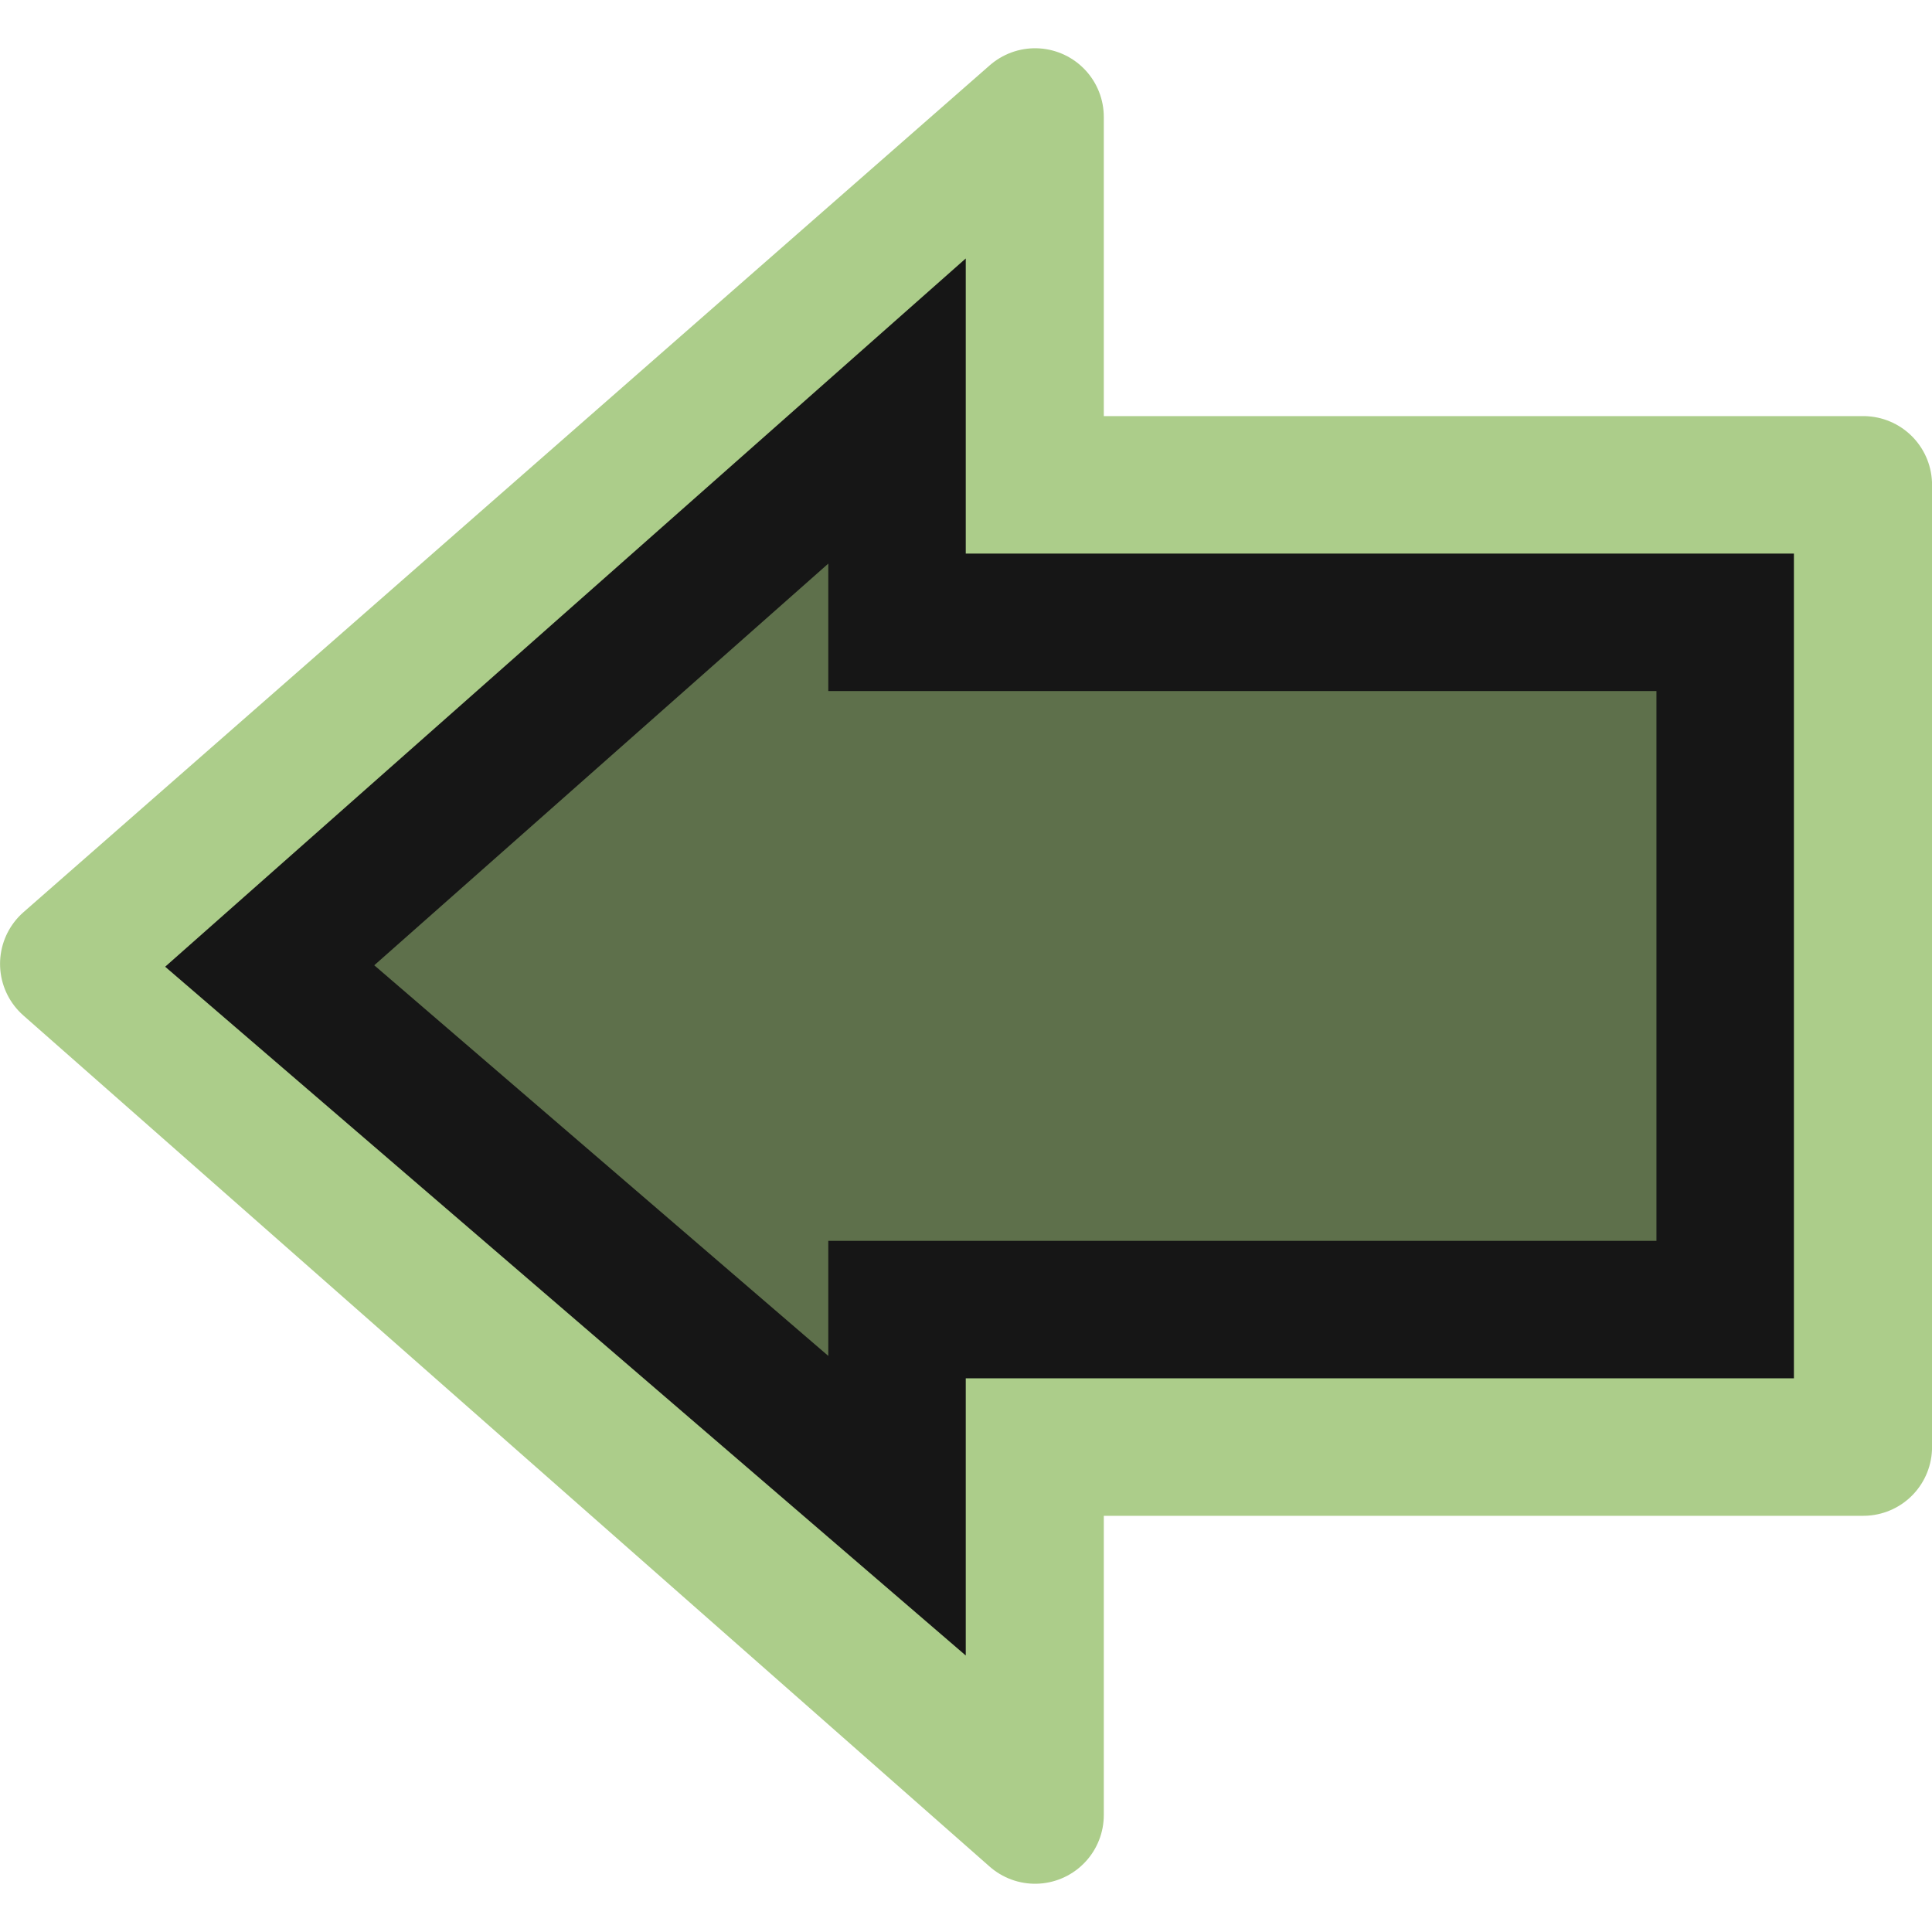
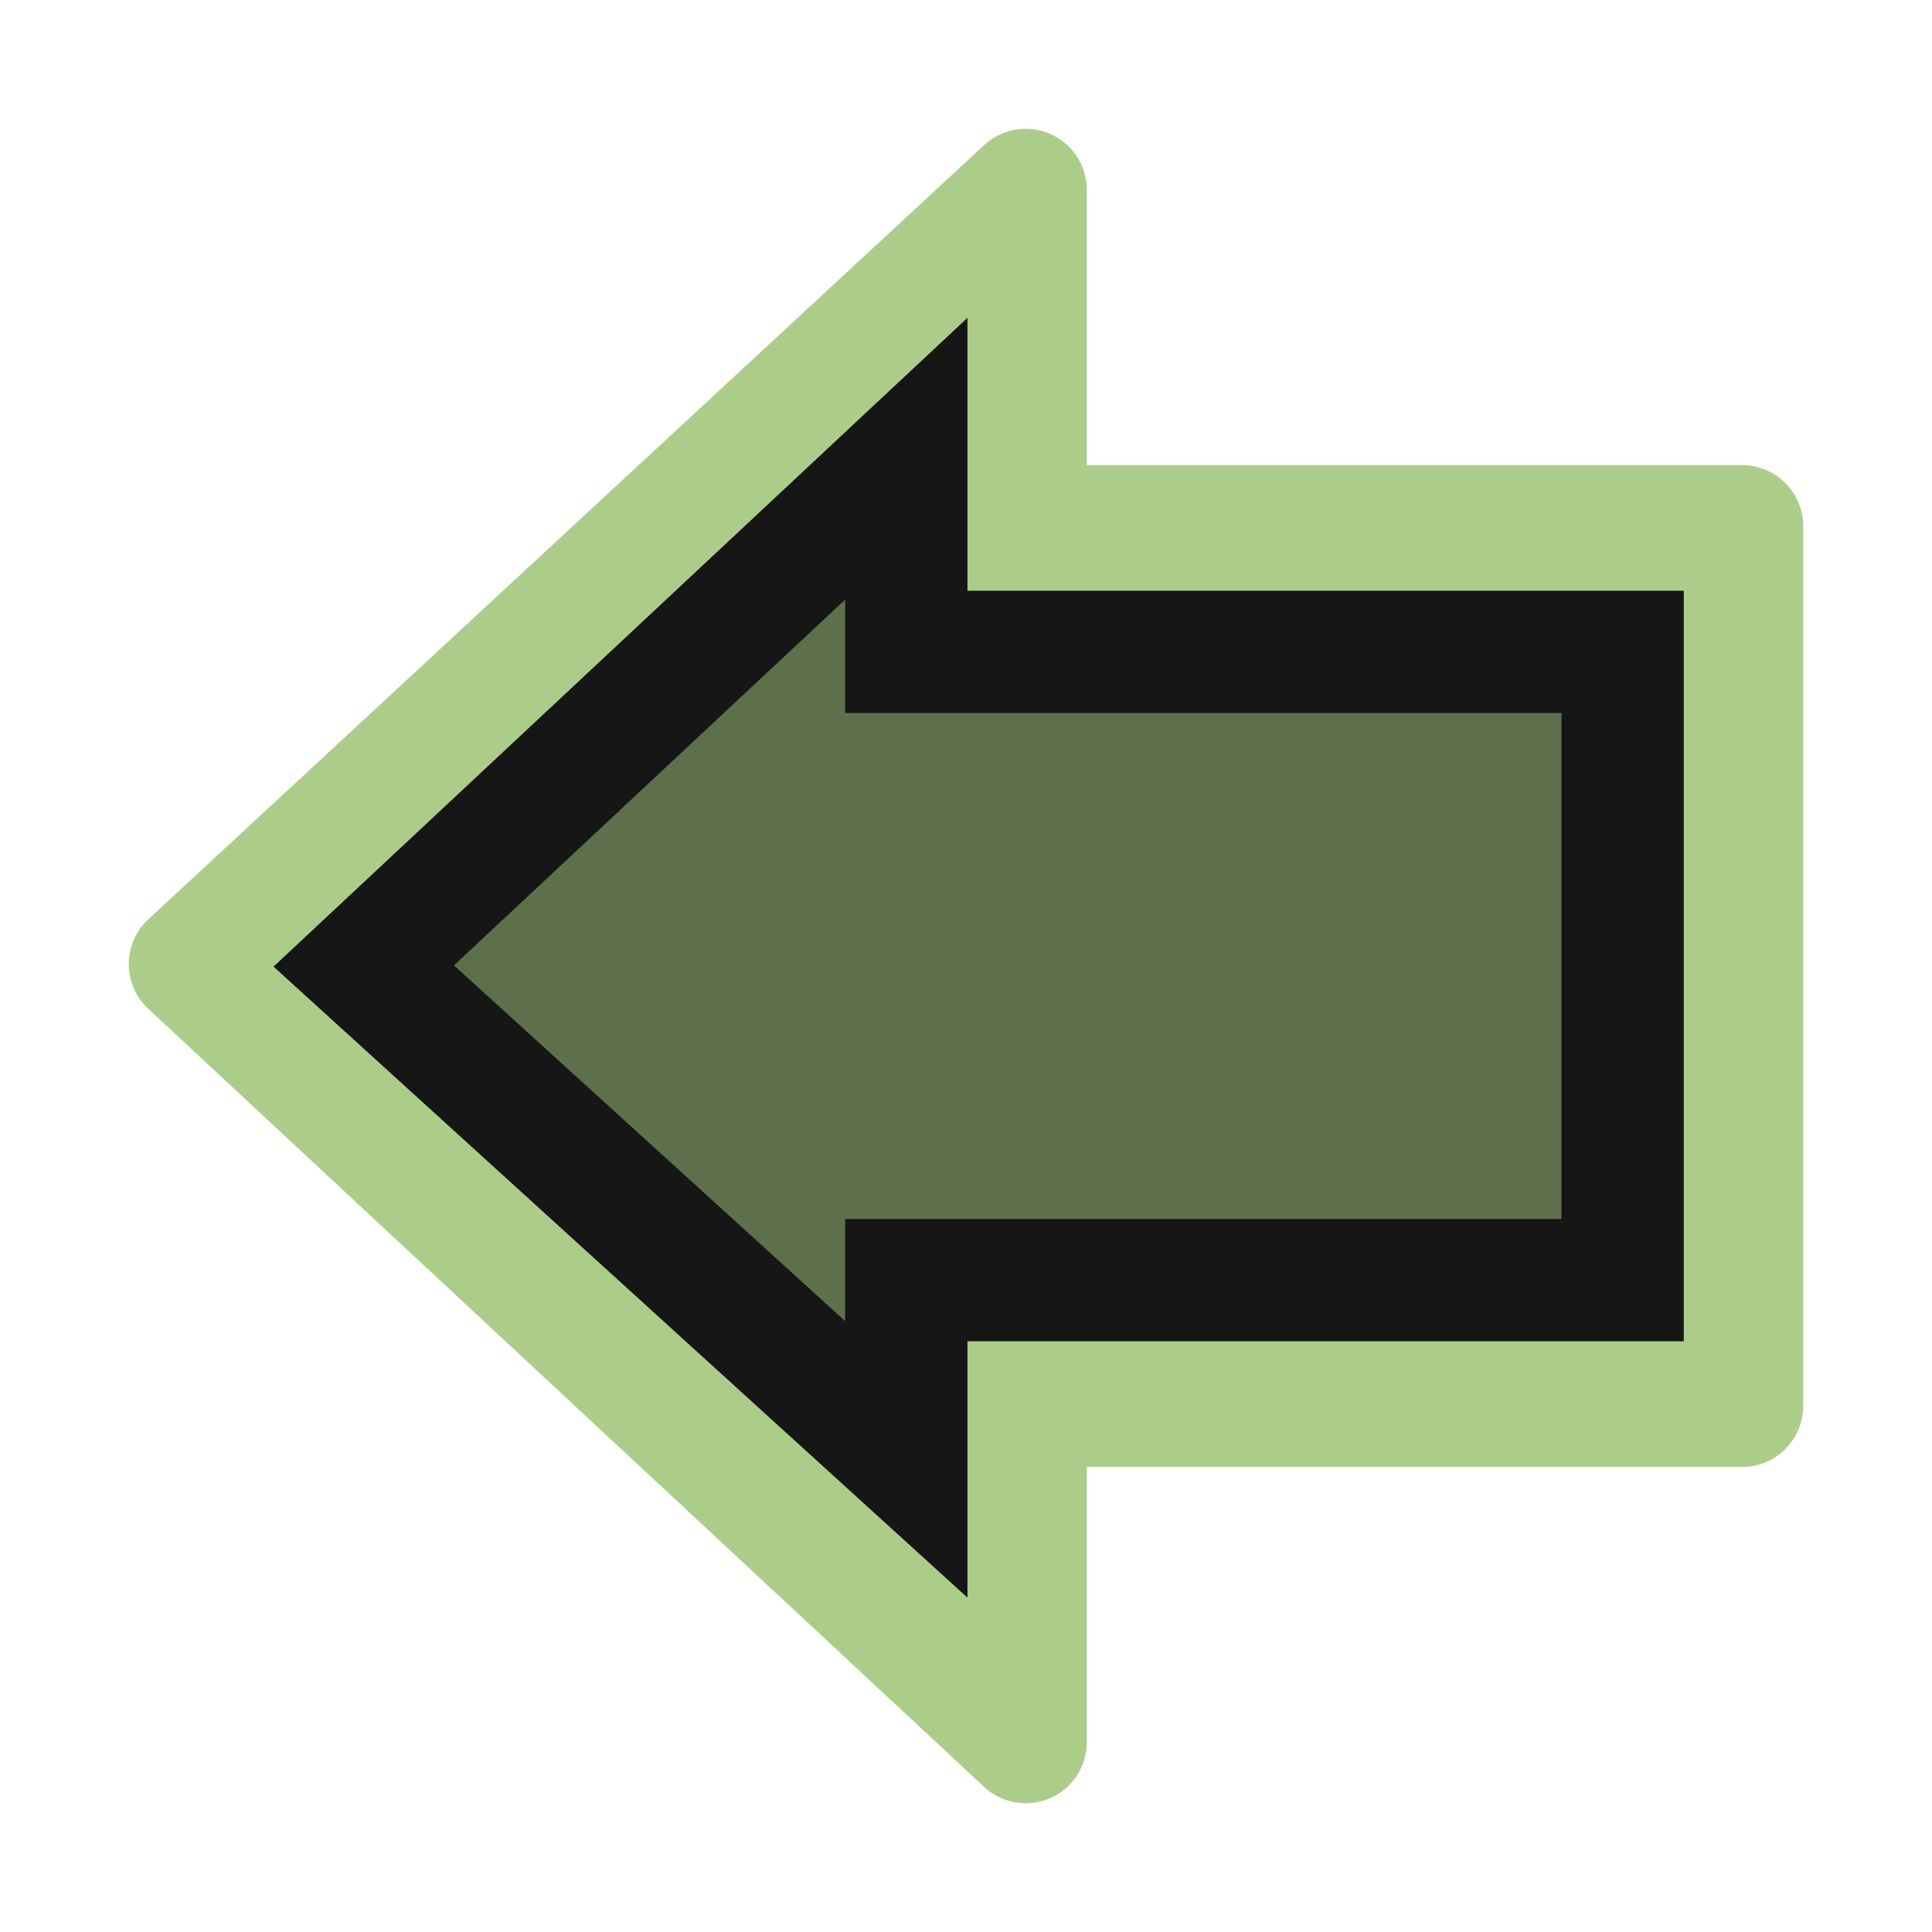
- <svg xmlns="http://www.w3.org/2000/svg" xmlns:ns1="http://www.openswatchbook.org/uri/2009/osb" xmlns:xlink="http://www.w3.org/1999/xlink" version="1.1" id="svg2504" height="20" width="20">
+ <svg xmlns="http://www.w3.org/2000/svg" xmlns:ns1="http://www.openswatchbook.org/uri/2009/osb" xmlns:xlink="http://www.w3.org/1999/xlink" version="1.1" id="svg2504" height="30" width="30">
  <defs id="defs2506">
    <linearGradient id="linearGradient4194" ns1:paint="solid">
      <stop style="stop-color:#ffffff;stop-opacity:1;" offset="0" id="stop4196" />
    </linearGradient>
    <linearGradient id="linearGradient5105-262-943-861">
      <stop offset="0" id="stop2487" style="stop-color:#0d0d0d;stop-opacity:1;" />
      <stop offset="1" id="stop2489" style="stop-color:#0d0d0d;stop-opacity:0;" />
    </linearGradient>
    <radialGradient xlink:href="#linearGradient5105-262-943-861" id="radialGradient2502" gradientUnits="userSpaceOnUse" gradientTransform="matrix(1,0,0,0.282946,0,13.64644)" cx="11.25" cy="19.031" fx="11.25" fy="19.031" r="8.062" />
    <linearGradient id="linearGradient2264">
      <stop style="stop-color:#accd8a;stop-opacity:1;" offset="0" id="stop2266" />
      <stop style="stop-color:#c2dda7;stop-opacity:1;" offset="1" id="stop2268" />
    </linearGradient>
    <filter id="filter3110" height="1" width="1" y="0" x="0" style="color-interpolation-filters:sRGB">
      <feColorMatrix id="feColorMatrix3112" type="saturate" values="0" result="result1" />
      <feFlood id="feFlood3114" flood-color="rgb(9,111,152)" result="result2" />
      <feBlend id="feBlend3116" in2="result1" mode="screen" result="result2" />
      <feComposite id="feComposite3118" in2="SourceGraphic" operator="in" in="result2" />
    </filter>
    <filter id="filter3120" height="1" width="1" y="0" x="0" style="color-interpolation-filters:sRGB">
      <feColorMatrix id="feColorMatrix3122" type="saturate" values="0" result="result1" />
      <feFlood id="feFlood3124" flood-color="rgb(9,111,152)" result="result2" />
      <feBlend id="feBlend3126" in2="result1" mode="screen" result="result2" />
      <feComposite id="feComposite3128" in2="SourceGraphic" operator="in" in="result2" />
    </filter>
  </defs>
-   <g id="layer1" transform="translate(0,4)">
-     <path id="path3288" d="M 10.715,14.789 0.712,5.978 10.715,-2.789 l 0,3.808 8.574,0 0,9.961 -8.574,0 0,3.808 z" style="display:inline;overflow:visible;visibility:visible;fill:#accd8a;fill-opacity:1;fill-rule:nonzero;stroke:#accd8a;stroke-width:1.423;stroke-linecap:round;stroke-linejoin:round;stroke-miterlimit:4;stroke-dasharray:none;stroke-dashoffset:0;stroke-opacity:1;marker:none;marker-start:none;marker-mid:none;marker-end:none" />
-     <path id="path3290" d="m 9.286,11.587 -6.494,-5.587 6.494,-5.745 0,2.187 8.573,0 0,7.115 -8.573,0 0,2.03 z" style="display:inline;overflow:visible;visibility:visible;opacity:1;fill:#000000;fill-opacity:0.454;fill-rule:evenodd;stroke:#161616;stroke-width:1.423;stroke-linecap:butt;stroke-linejoin:miter;stroke-miterlimit:4;stroke-dasharray:none;stroke-dashoffset:0;stroke-opacity:1;marker:none;marker-start:none;marker-mid:none;marker-end:none" />
+   <g id="layer1" transform="translate(0,14)">
+     <path id="path3288" d="M 15.927,13.051 2.949,0.97 15.927,-11.051 l 0,5.222 11.124,0 0,13.659 -11.124,0 0,5.222 z" style="display:inline;overflow:visible;visibility:visible;fill:#accd8a;fill-opacity:1;fill-rule:nonzero;stroke:#accd8a;stroke-width:1.898;stroke-linecap:round;stroke-linejoin:round;stroke-miterlimit:4;stroke-dasharray:none;stroke-dashoffset:0;stroke-opacity:1;marker:none;marker-start:none;marker-mid:none;marker-end:none" />
+     <path id="path3290" d="M 14.073,8.661 5.648,1 14.073,-6.877 l 0,2.999 11.123,0 0,9.756 -11.123,0 0,2.783 z" style="display:inline;overflow:visible;visibility:visible;opacity:1;fill:#000000;fill-opacity:0.454;fill-rule:evenodd;stroke:#161616;stroke-width:1.899;stroke-linecap:butt;stroke-linejoin:miter;stroke-miterlimit:4;stroke-dasharray:none;stroke-dashoffset:0;stroke-opacity:1;marker:none;marker-start:none;marker-mid:none;marker-end:none" />
  </g>
</svg>
